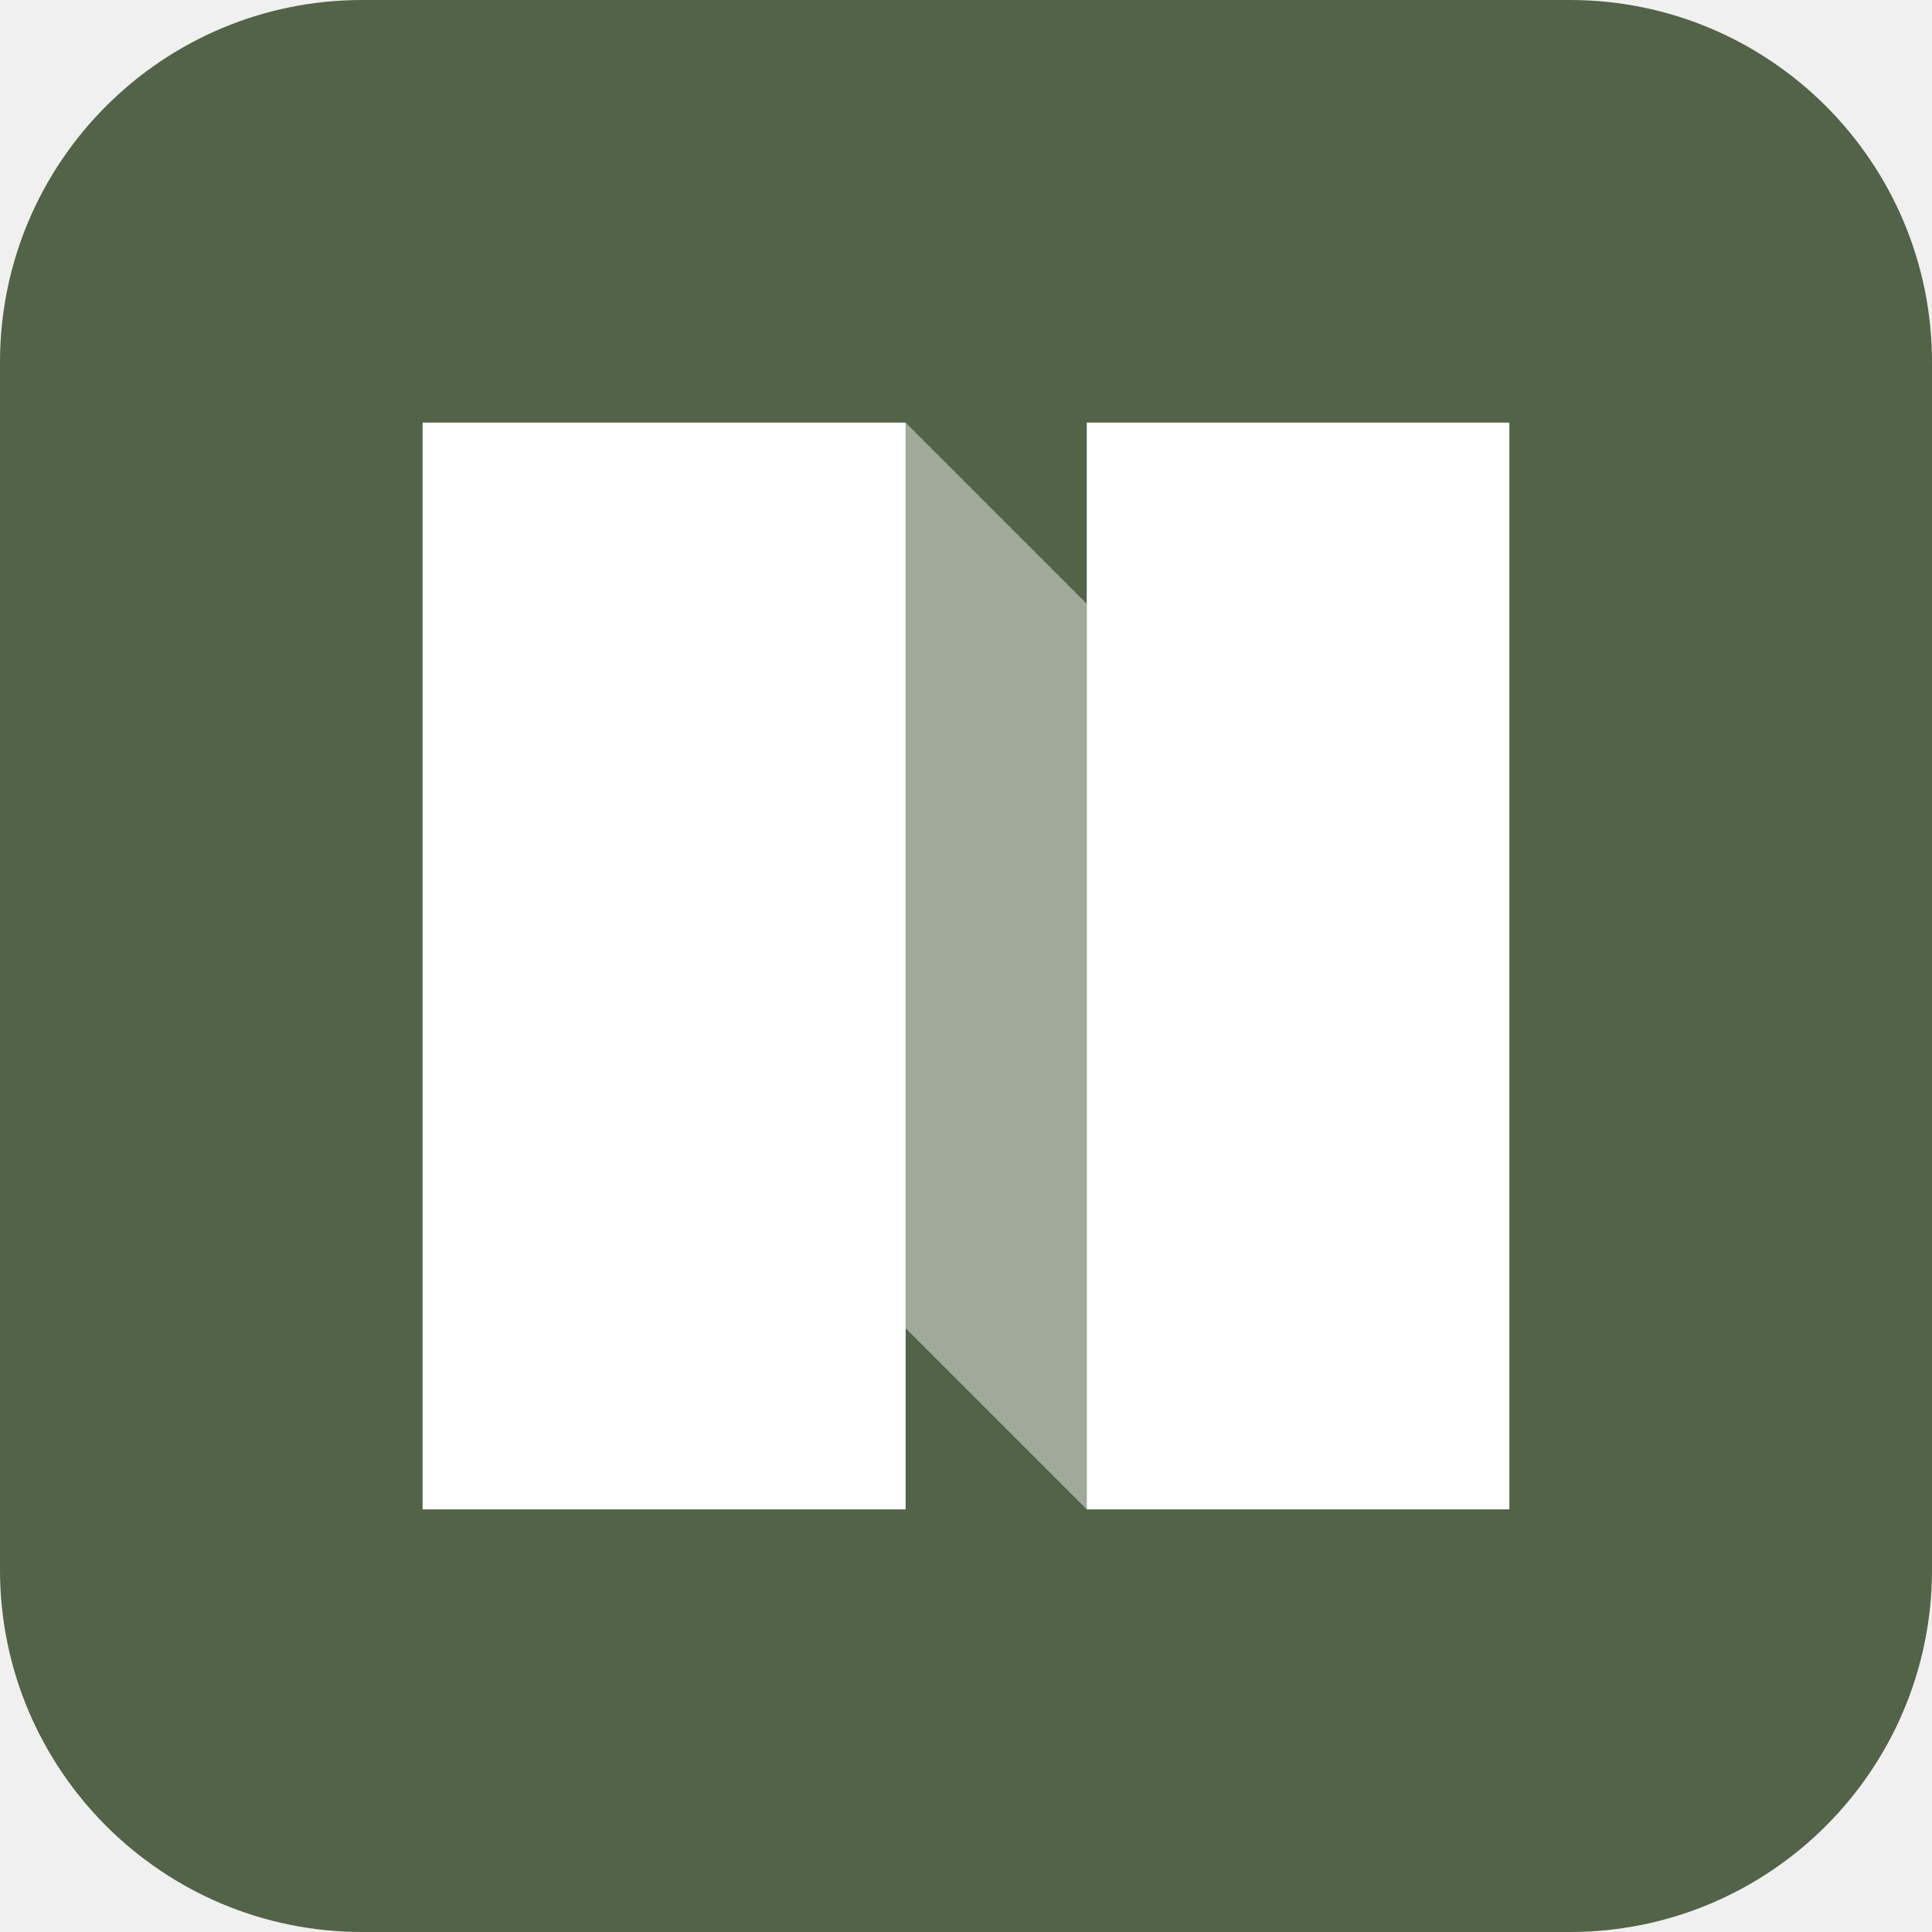
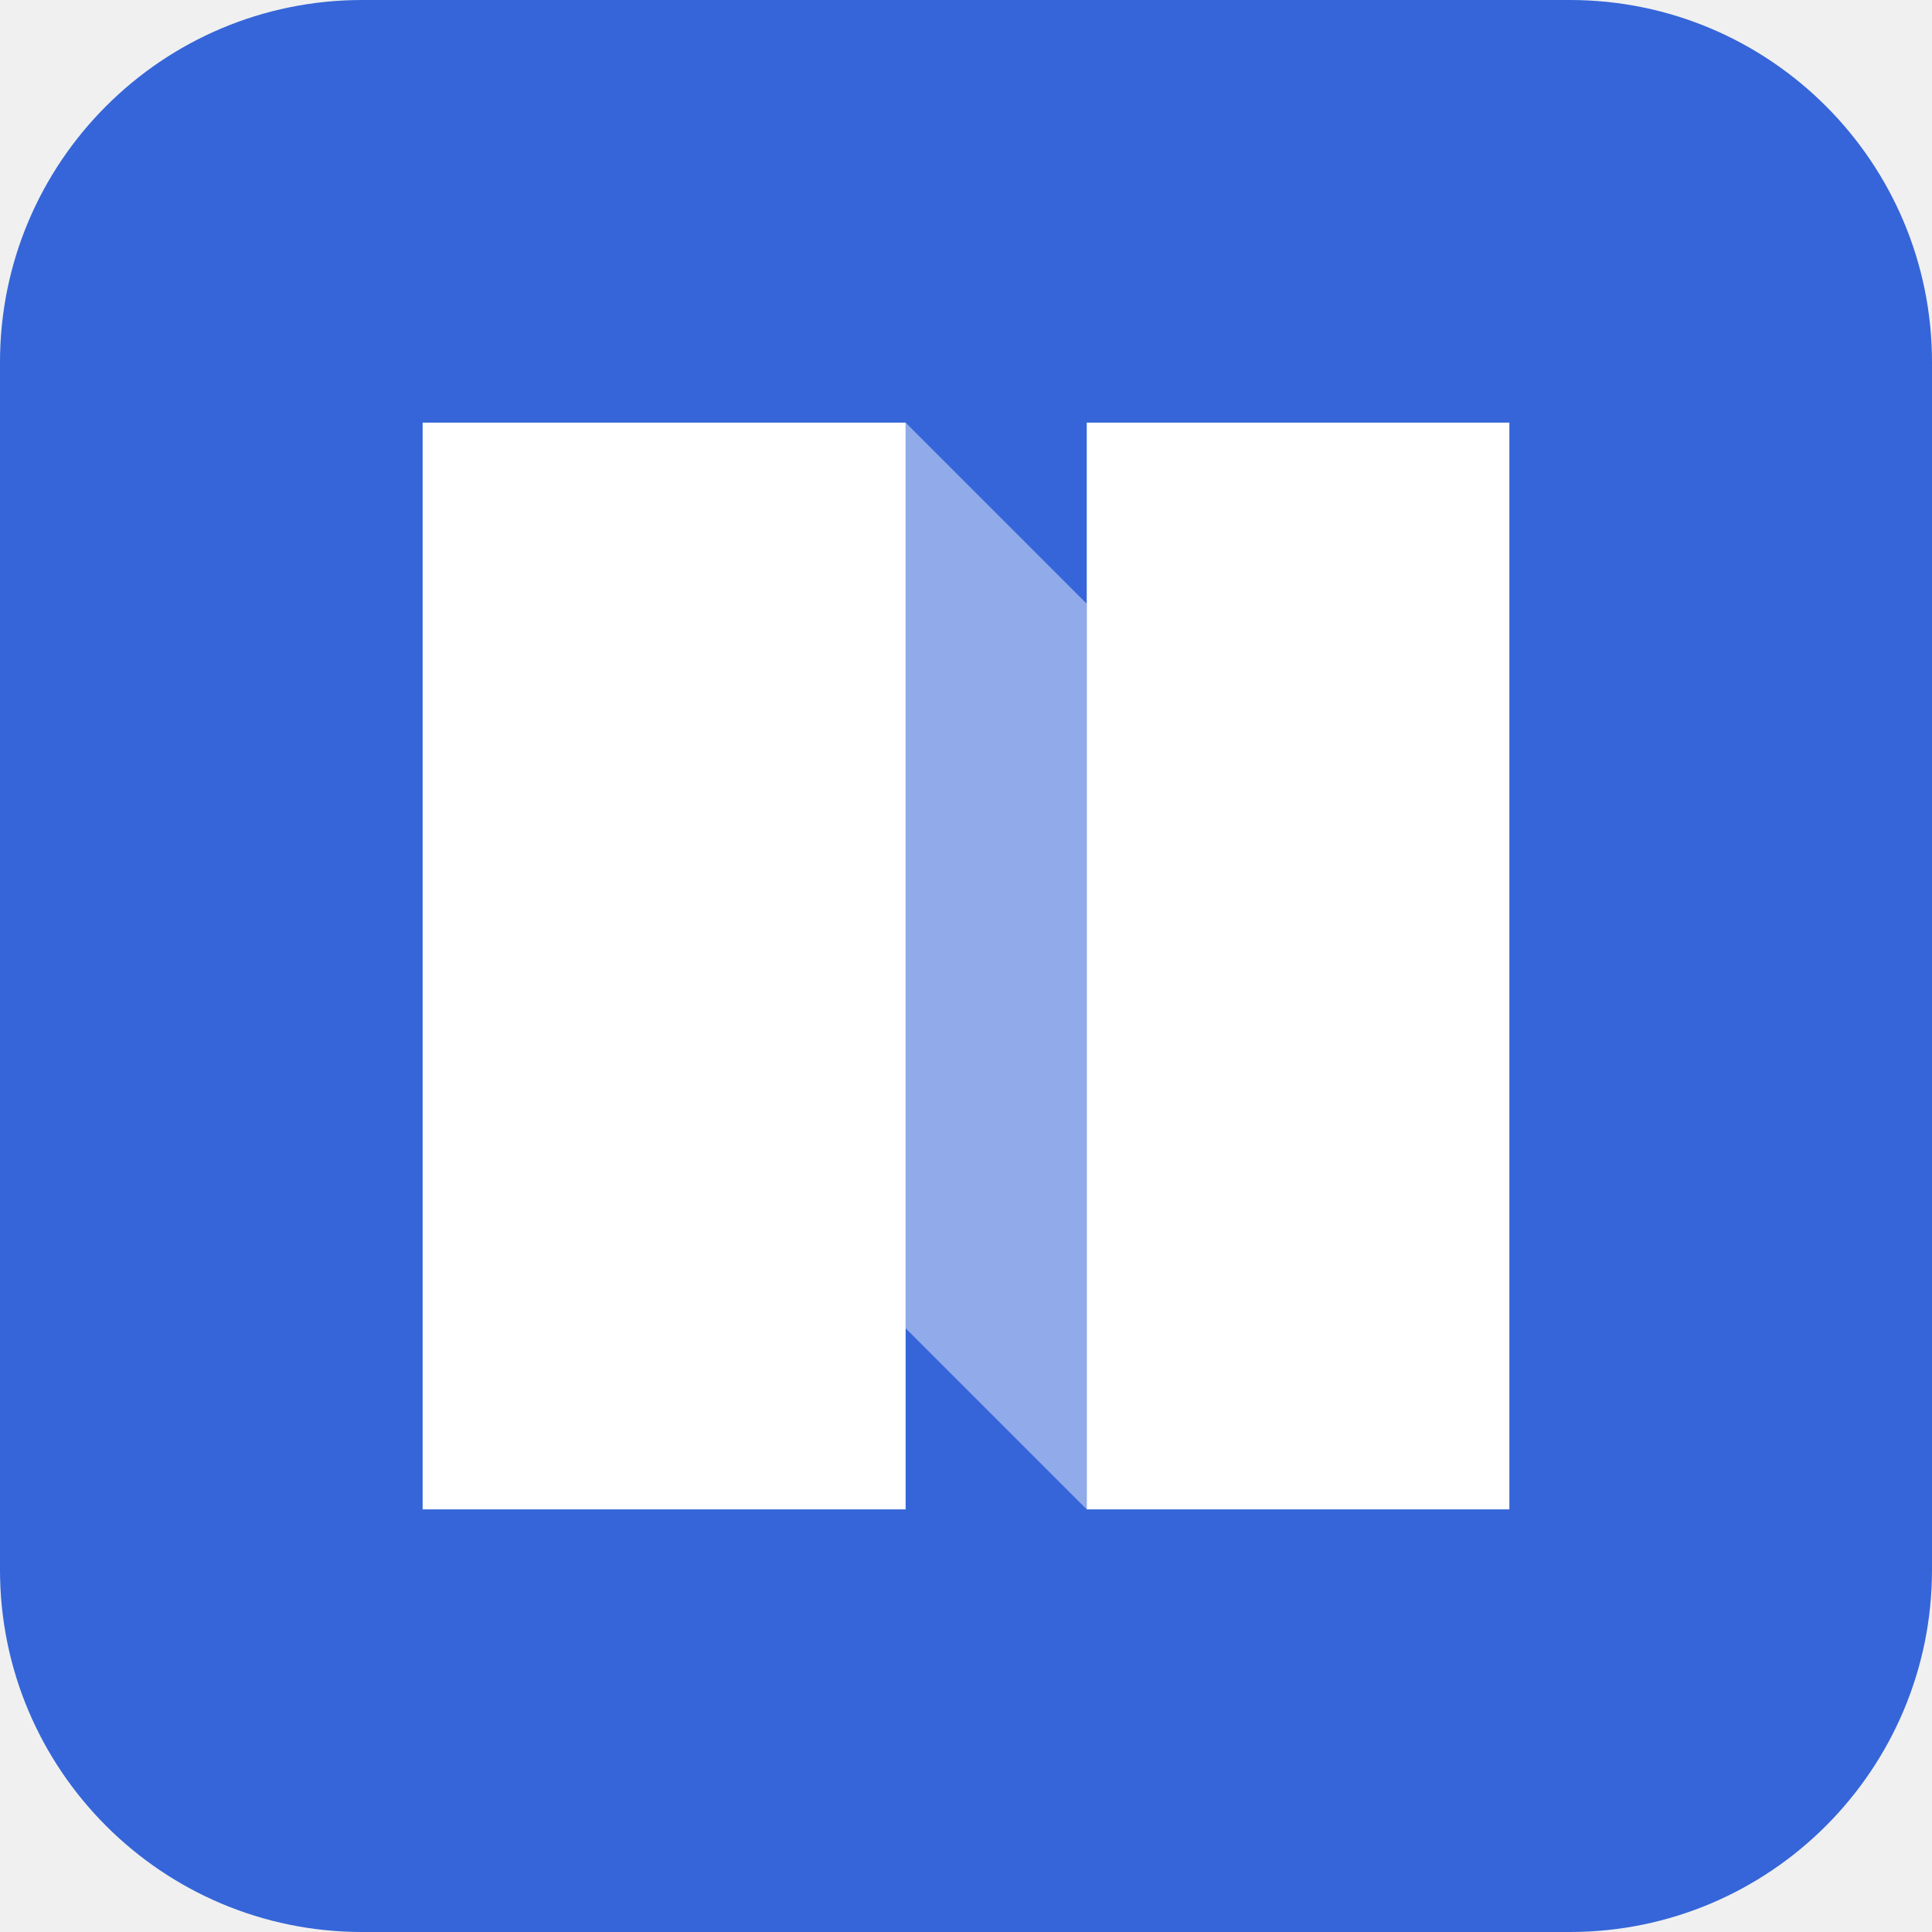
<svg xmlns="http://www.w3.org/2000/svg" viewBox="0 0 64 64">
-   <rect width="64" height="64" rx="12" fill="#526347" />
+   <rect width="64" height="64" rx="12" fill="#3565d8" />
  <g fill="#fff">
    <path d="M14 14h16v36H14zM36 14h14v36H36z" />
    <path d="m30 14 6 6v30l-6-6V14Z" opacity=".45" />
  </g>
</svg>
